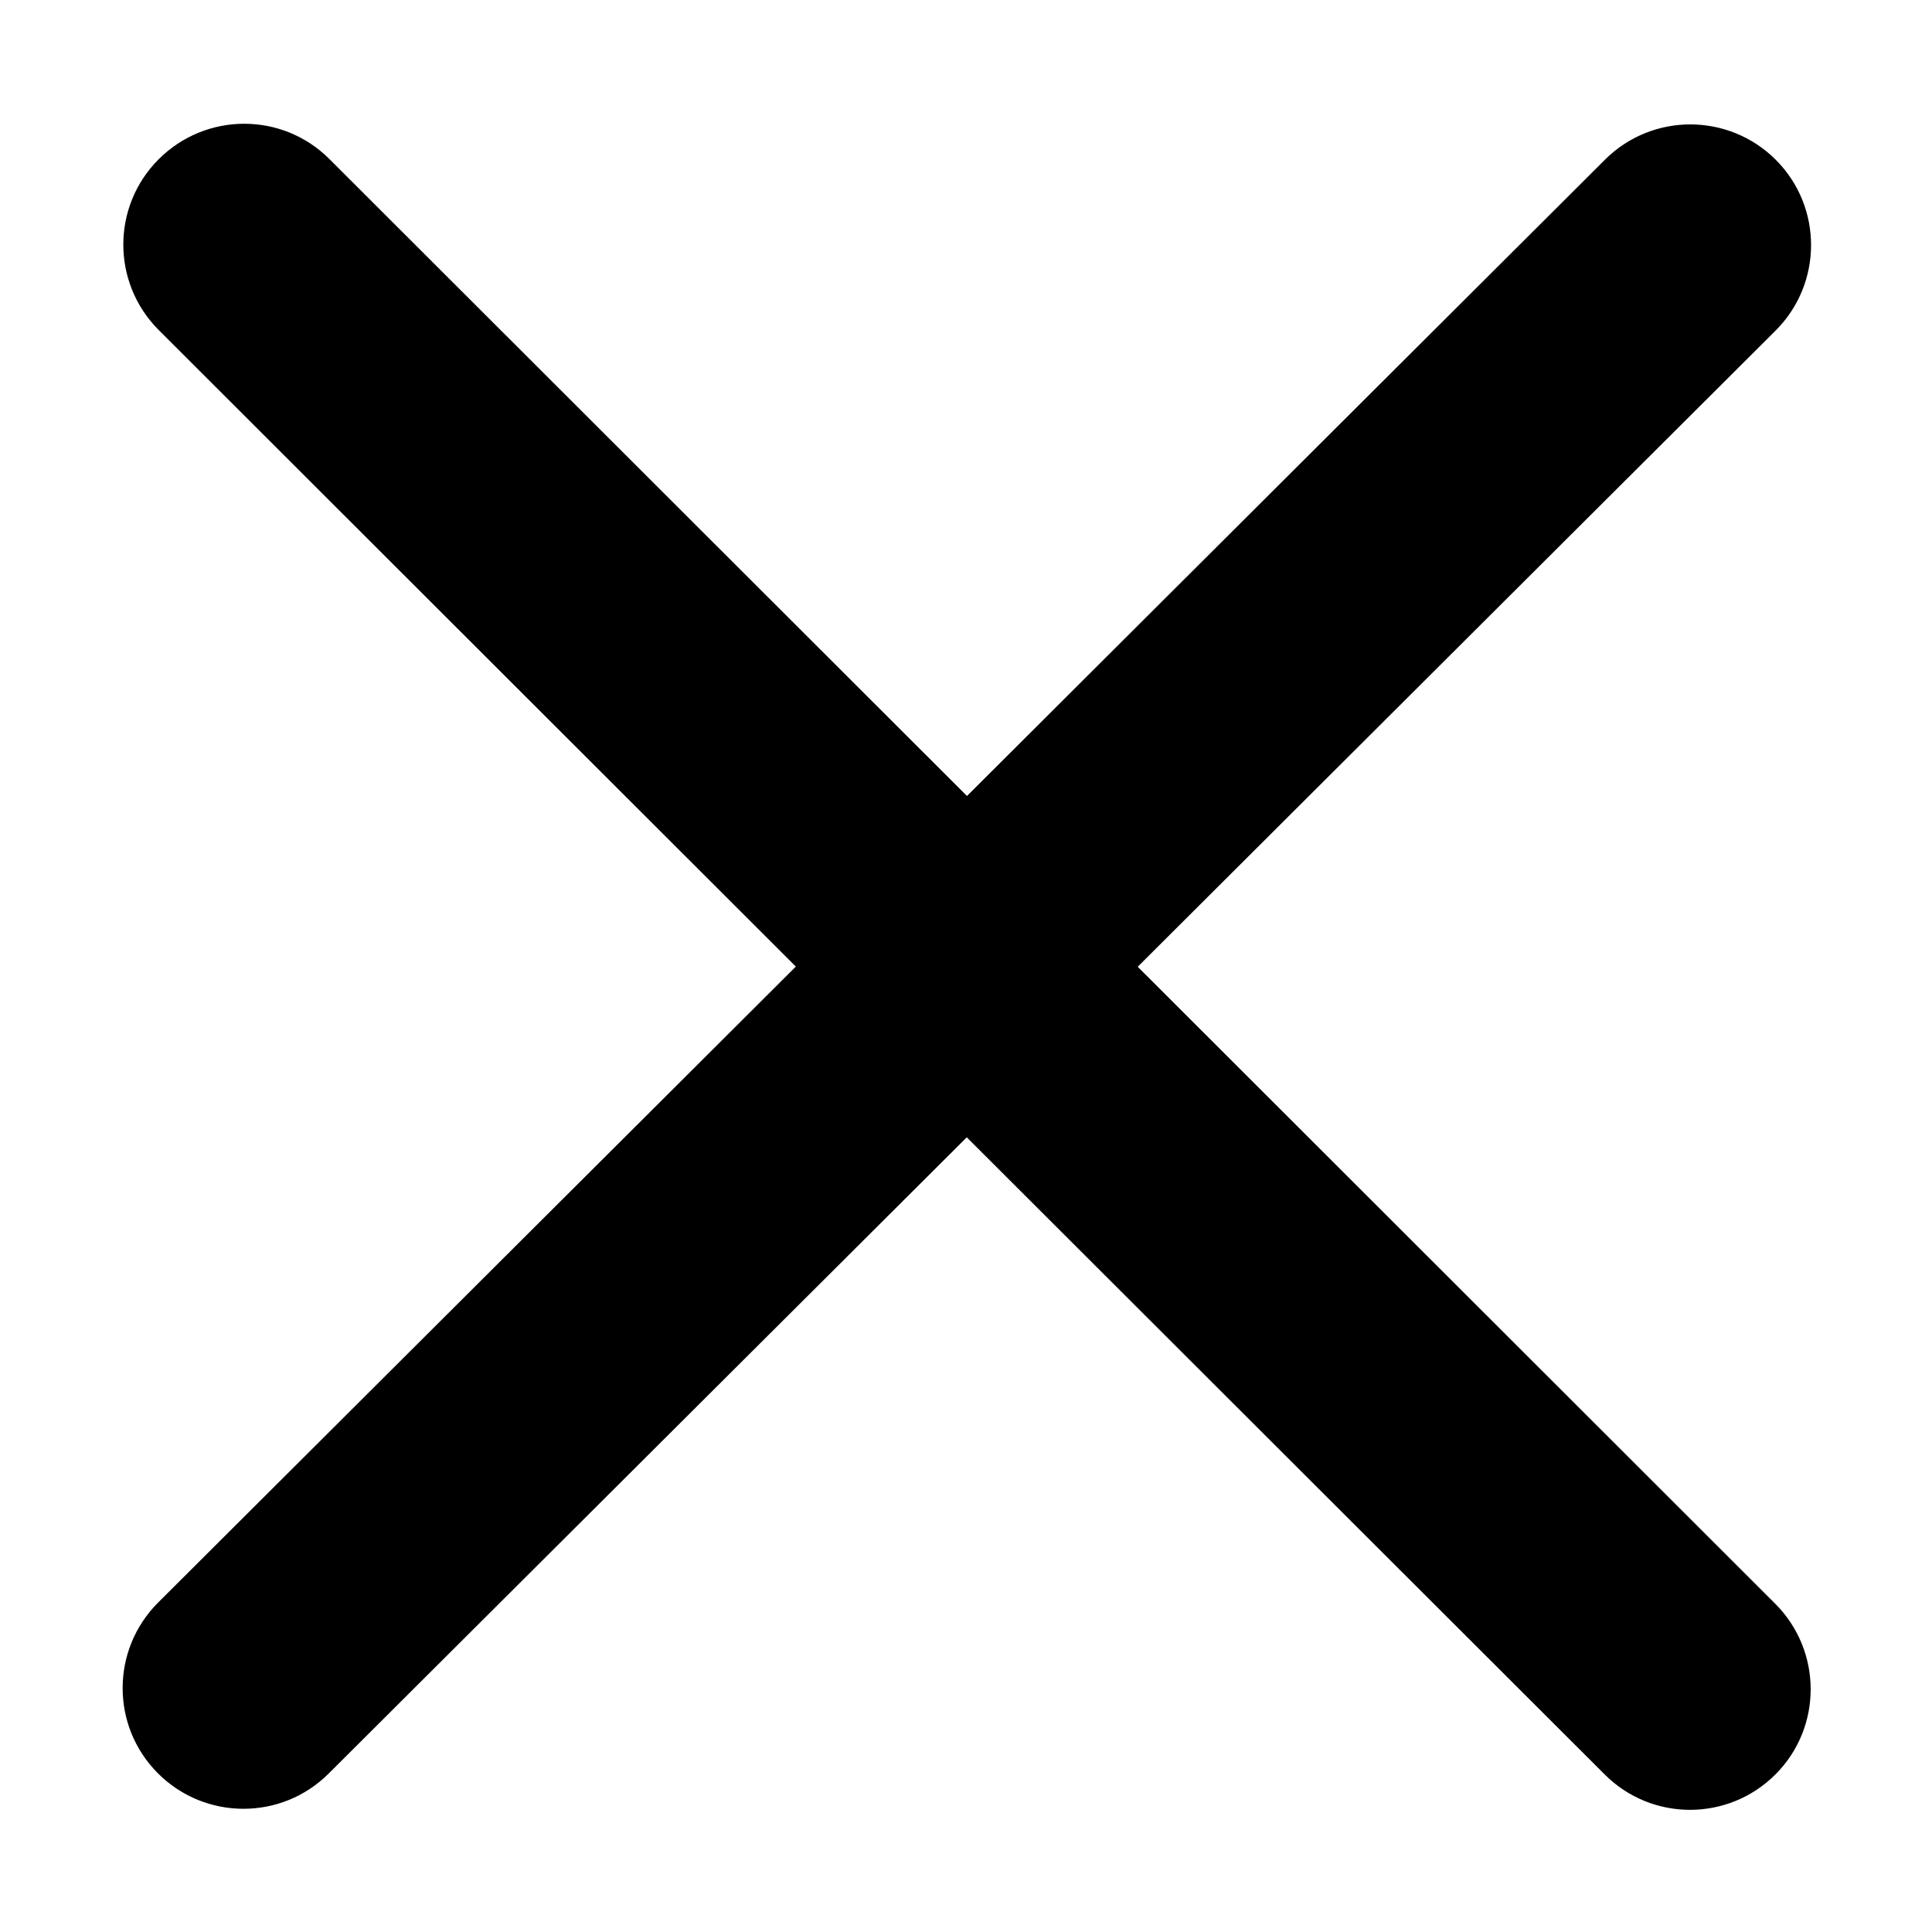
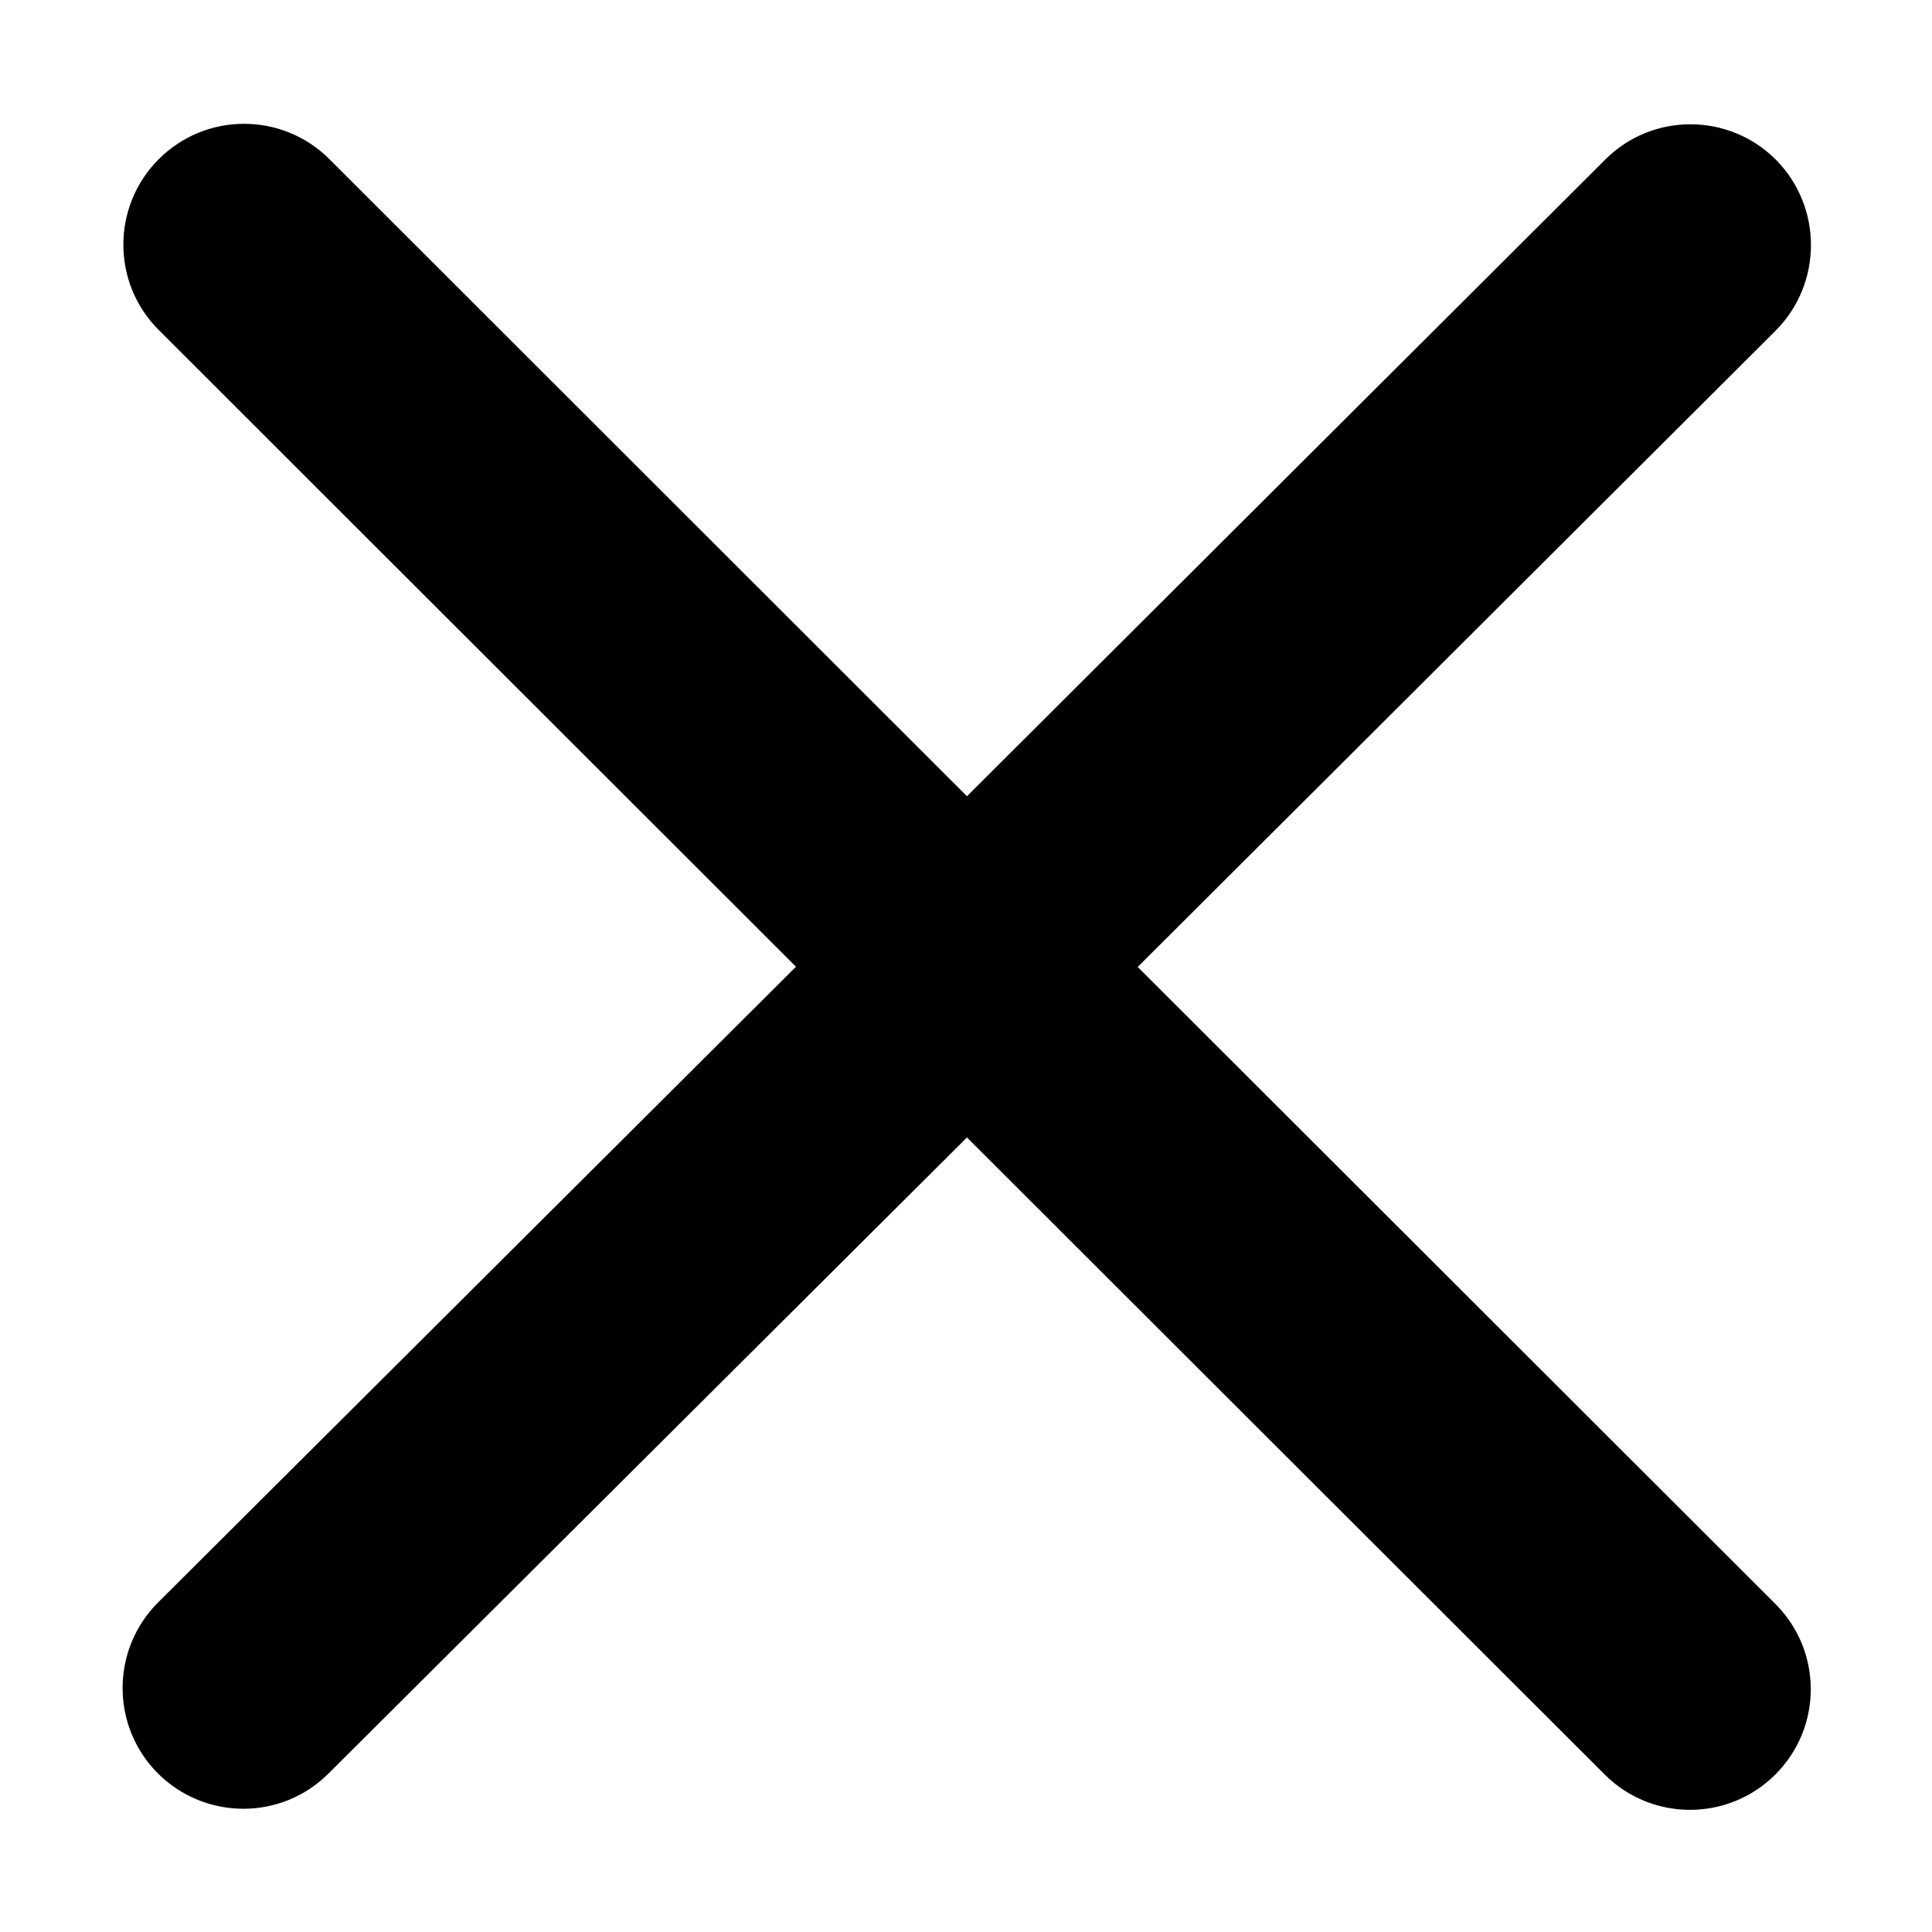
- <svg xmlns="http://www.w3.org/2000/svg" width="40px" height="40px" viewBox="0 0 40 40" version="1.1">
+ <svg xmlns="http://www.w3.org/2000/svg" width="32px" height="32px" viewBox="0 0 32 32" version="1.1">
  <g id="surface1">
-     <path style=" stroke:none;fill-rule:nonzero;fill:rgb(0%,0%,0%);fill-opacity:1;" d="M 20.02 16.48 L 33.23 3.305 C 34.207 2.332 35.789 2.332 36.766 3.309 C 37.742 4.285 37.738 5.871 36.762 6.844 L 23.555 20.016 L 36.754 33.203 C 37.73 34.18 37.734 35.762 36.758 36.738 C 35.781 37.715 34.199 37.715 33.223 36.738 L 20.016 23.547 L 6.805 36.719 C 5.828 37.695 4.246 37.691 3.27 36.715 C 2.293 35.738 2.297 34.156 3.273 33.18 L 16.477 20.012 L 3.285 6.832 C 2.309 5.855 2.309 4.273 3.285 3.297 C 4.262 2.32 5.844 2.316 6.82 3.293 Z M 20.02 16.48 " />
+     <path style=" stroke:none;fill-rule:nonzero;fill:rgb(0%,0%,0%);fill-opacity:1;" d="M 16.016 13.188 L 26.586 2.645 C 27.363 1.863 28.633 1.863 29.414 2.645 C 30.191 3.43 30.188 4.695 29.41 5.477 L 18.844 16.016 L 29.402 26.562 C 30.188 27.344 30.188 28.609 29.406 29.391 C 28.625 30.172 27.359 30.172 26.578 29.391 L 16.016 18.84 L 5.441 29.375 C 4.66 30.156 3.395 30.152 2.613 29.371 C 1.836 28.59 1.836 27.324 2.617 26.543 L 13.184 16.012 L 2.629 5.465 C 1.848 4.688 1.848 3.418 2.629 2.637 C 3.41 1.855 4.676 1.855 5.457 2.637 Z M 16.016 13.188 " />
  </g>
</svg>
